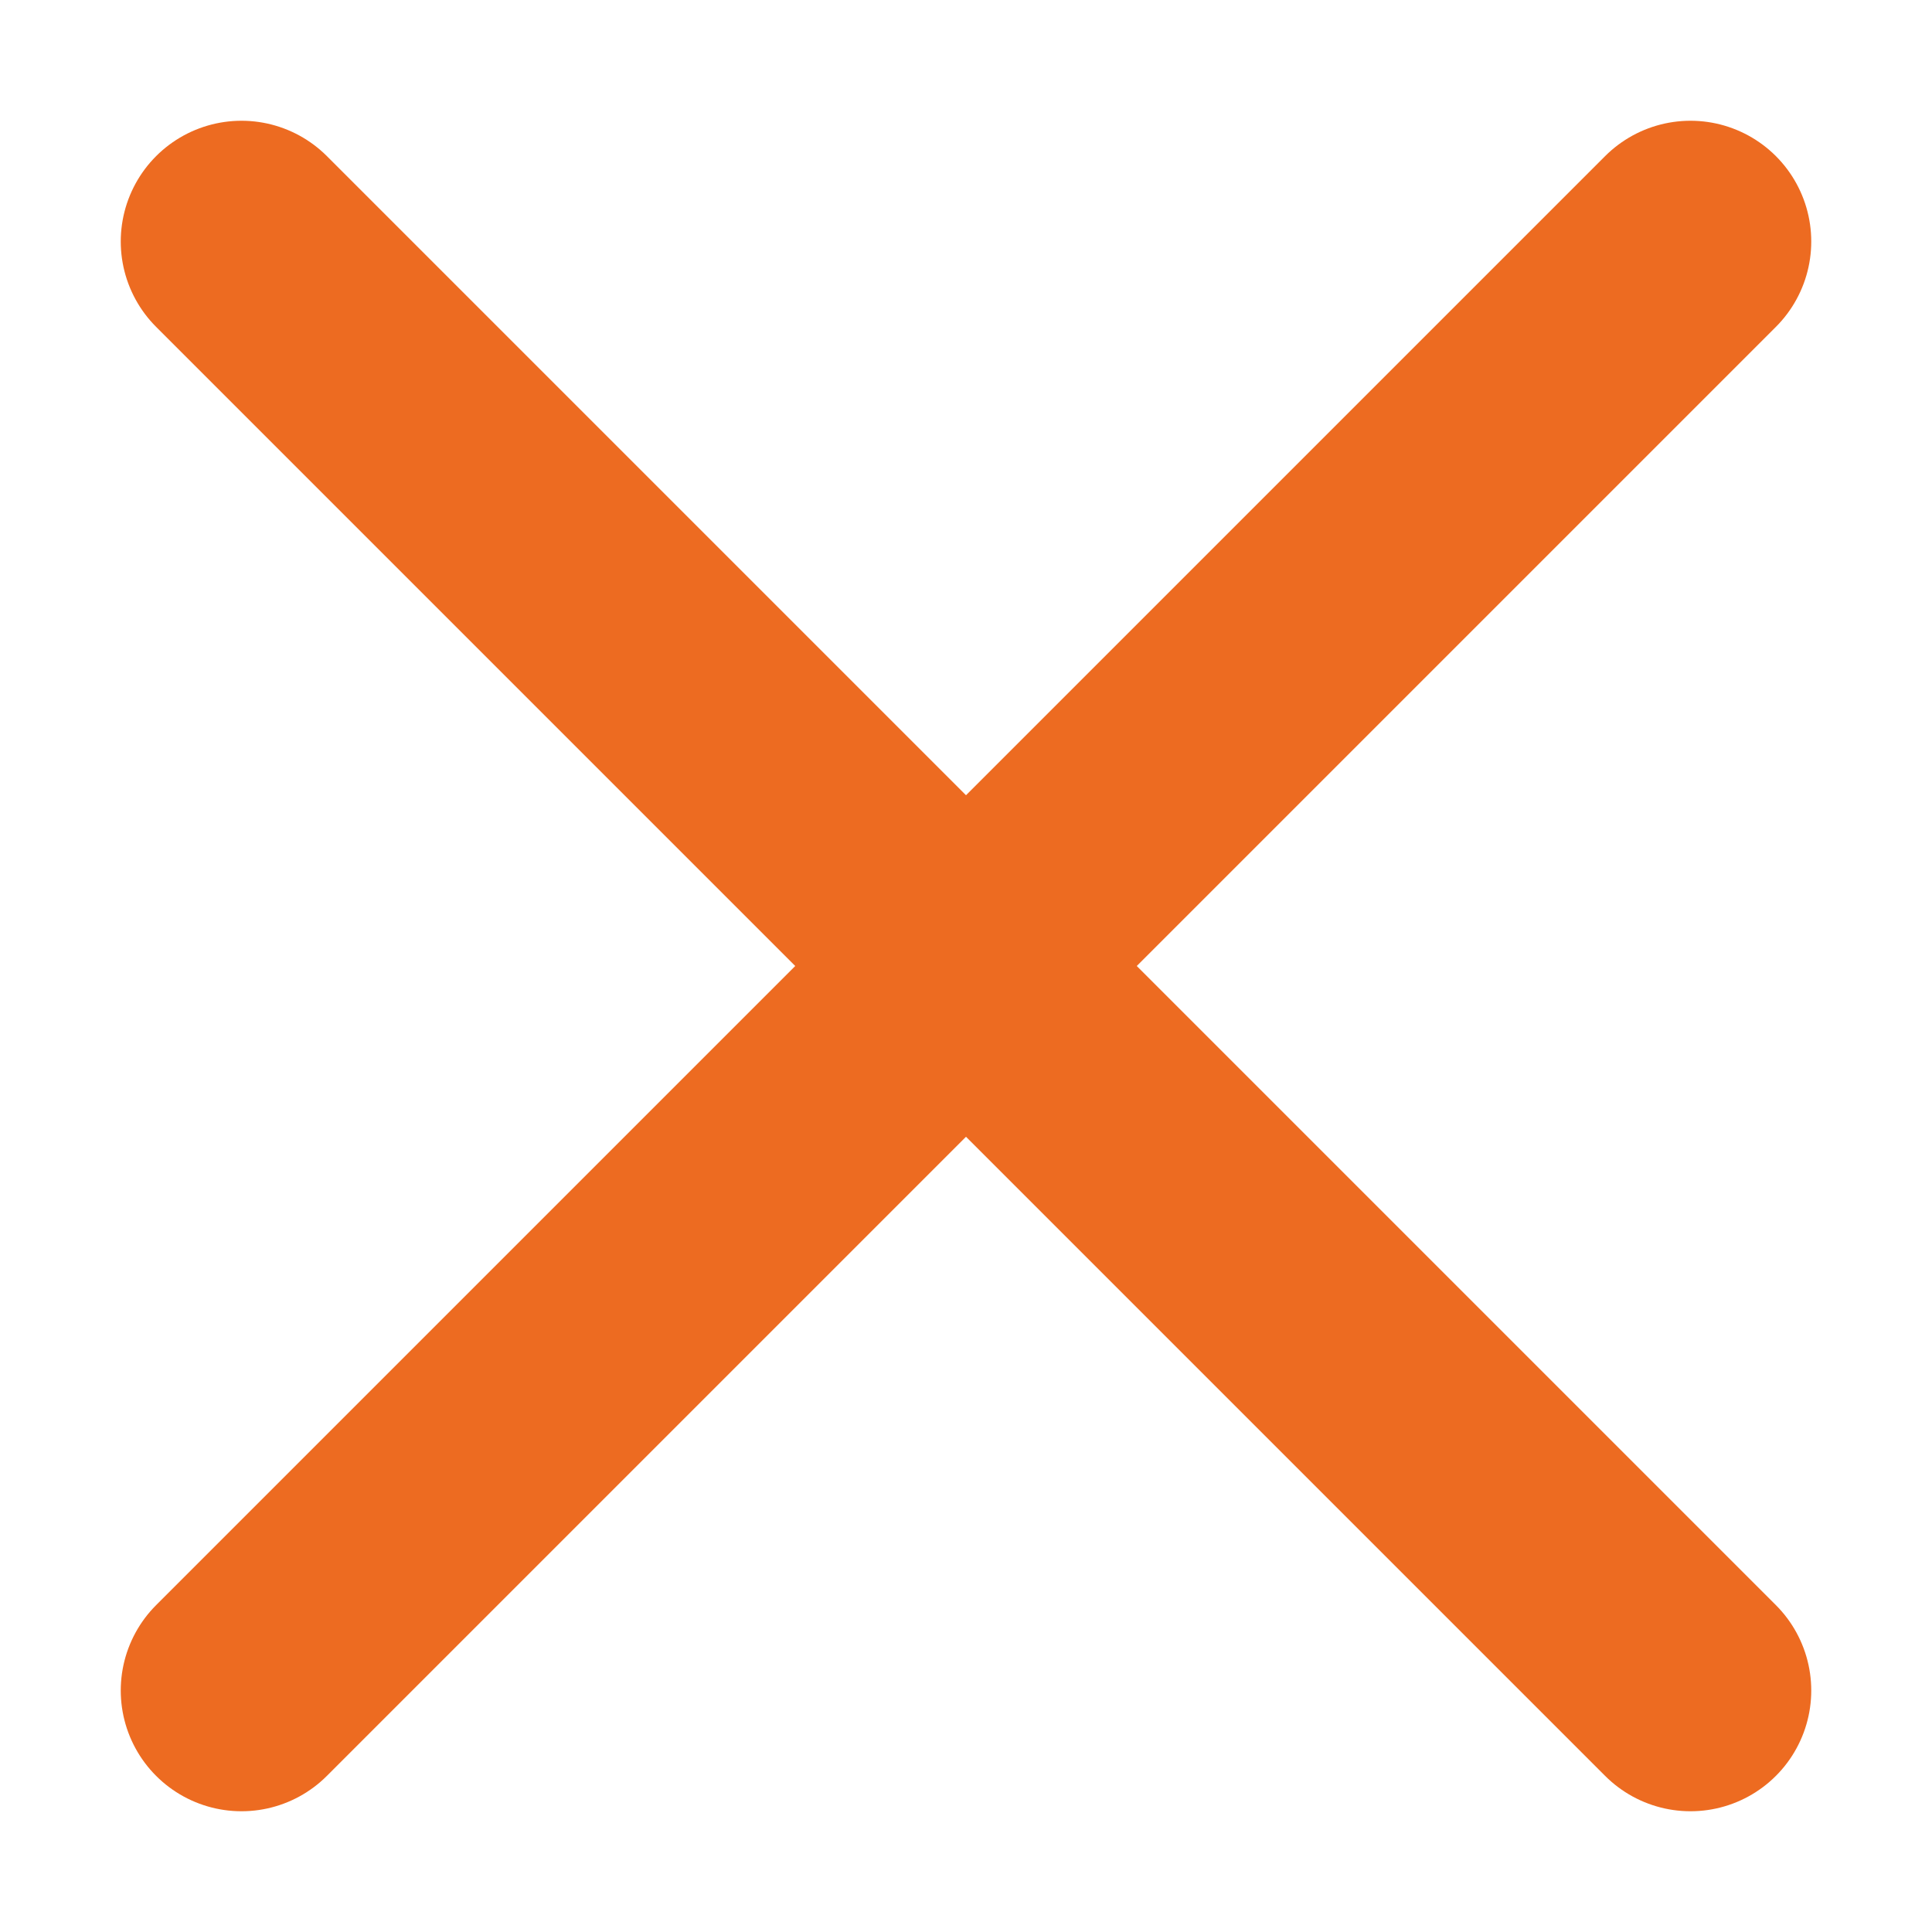
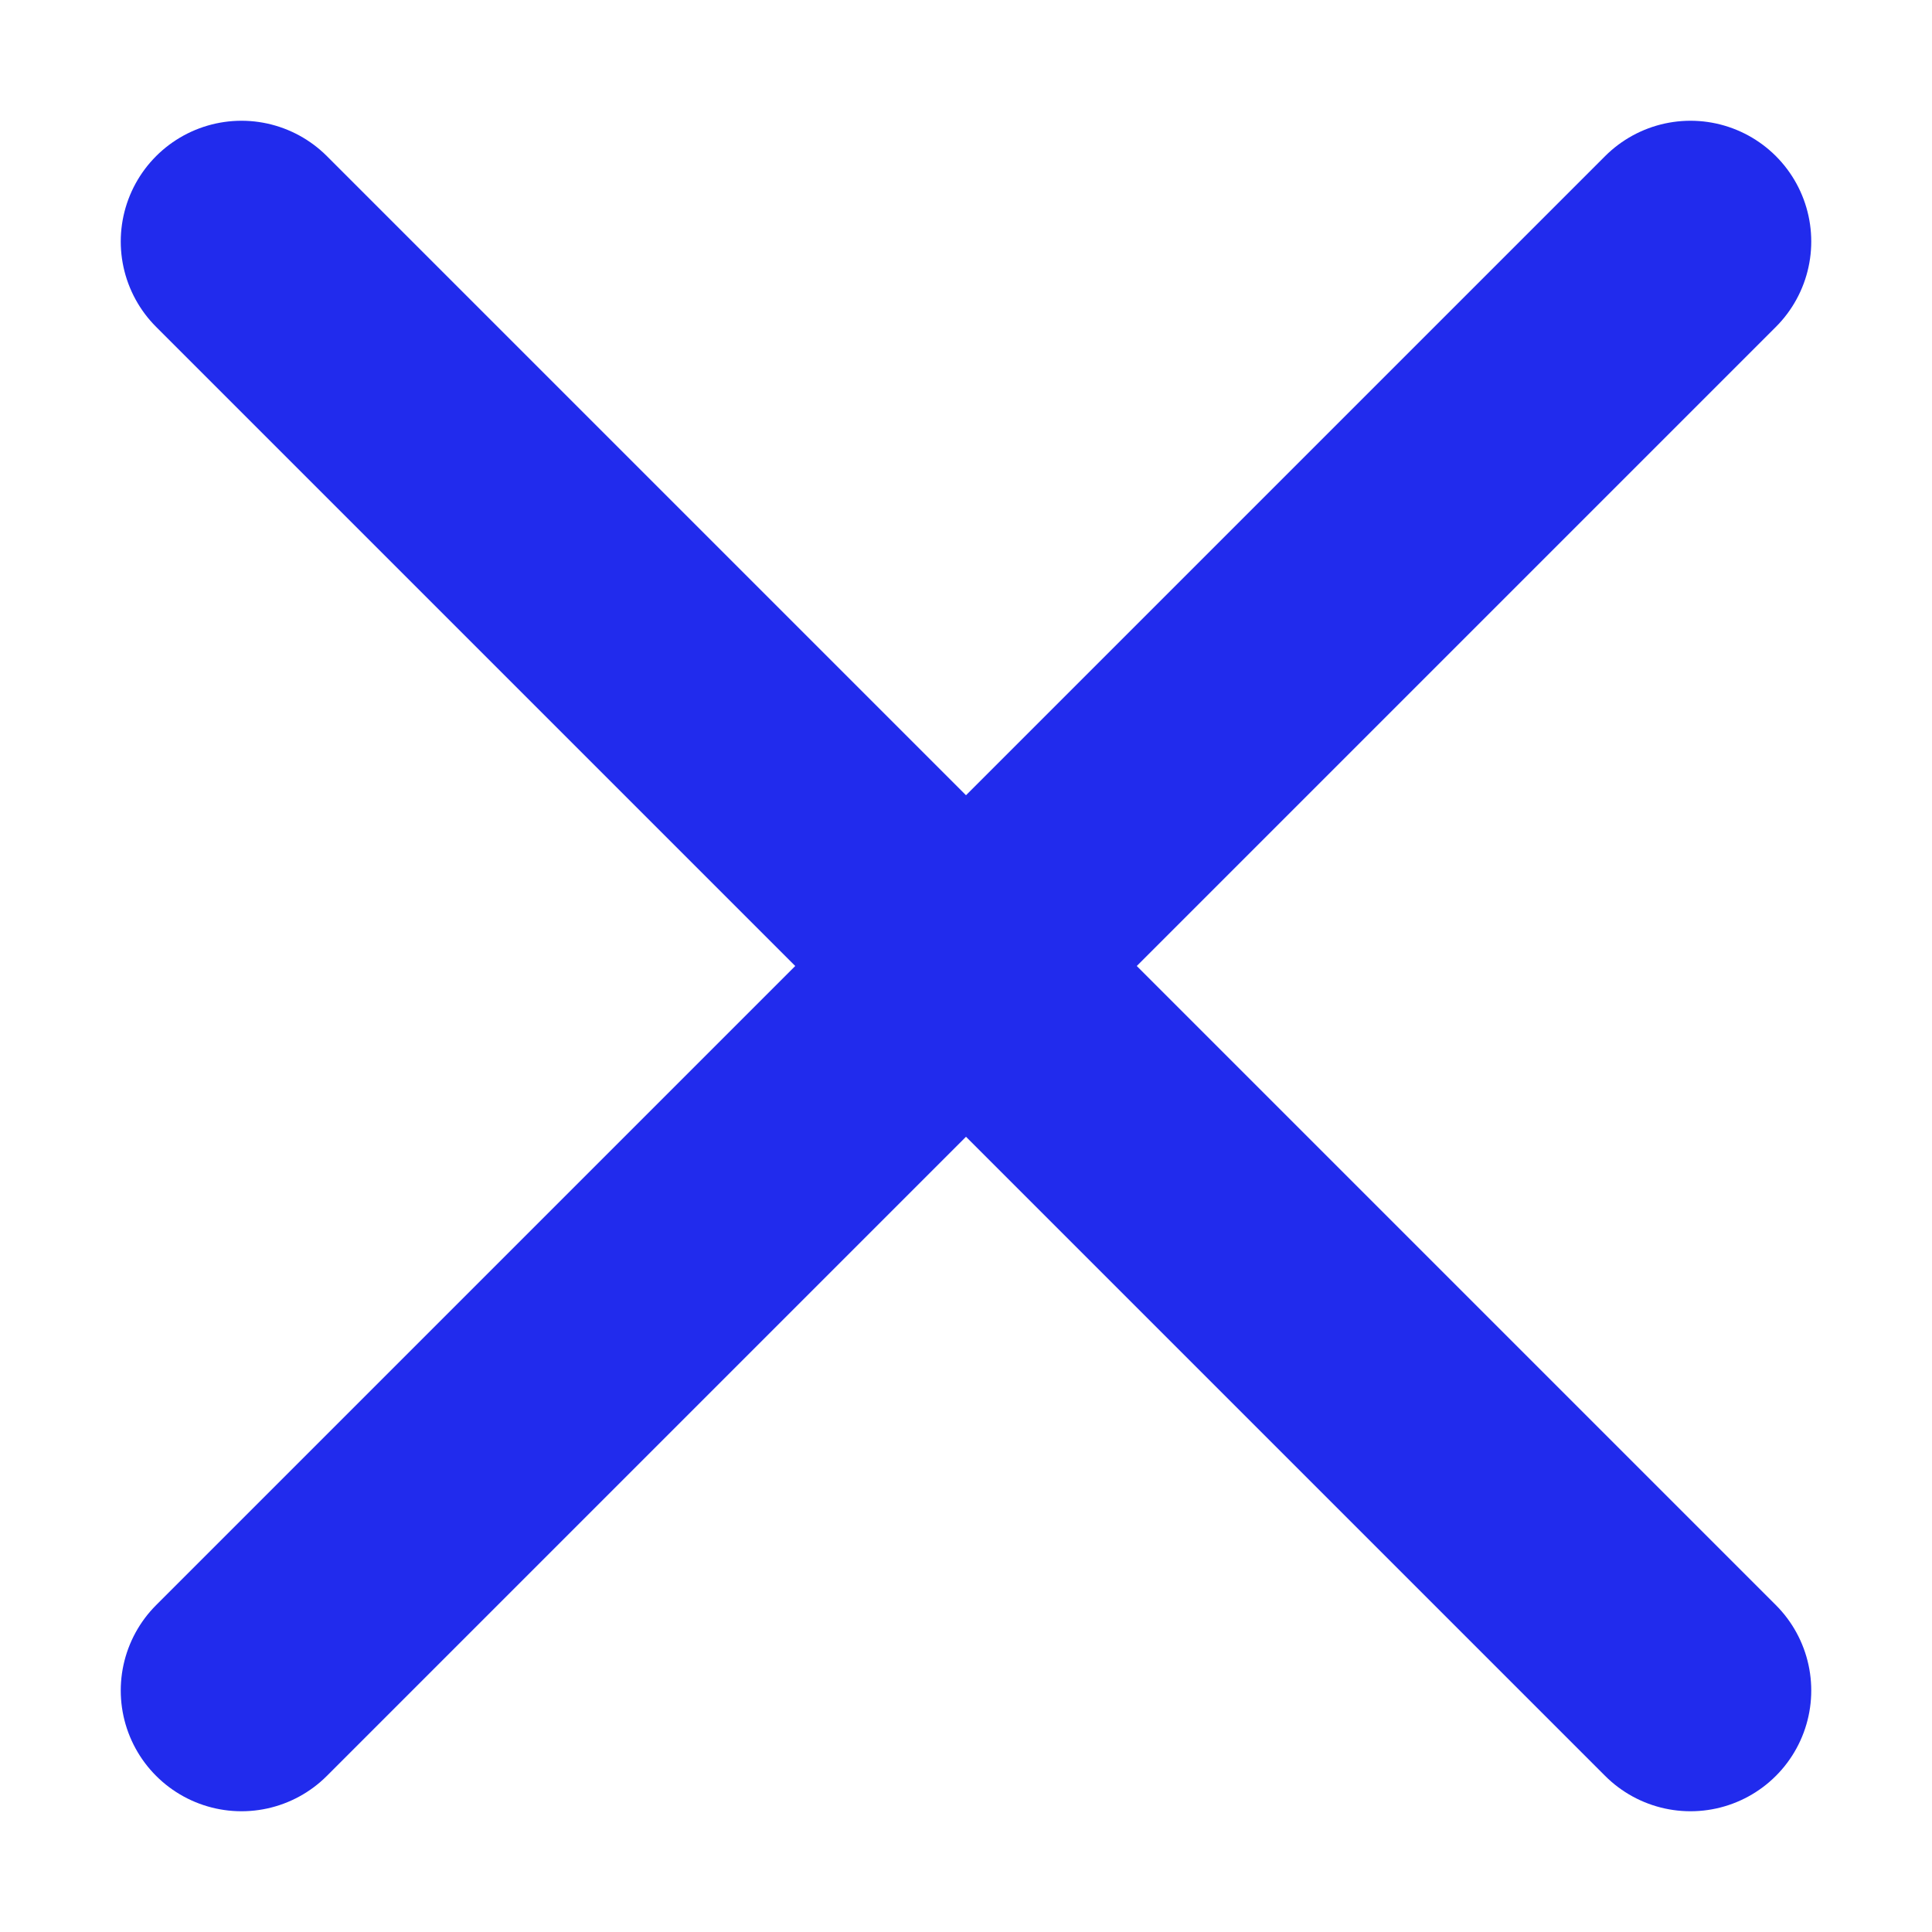
<svg xmlns="http://www.w3.org/2000/svg" version="1.0" id="Layer_1" x="0px" y="0px" viewBox="0 0 16 16" enable-background="new 0 0 16 16" xml:space="preserve">
  <g id="cross">
    <g>
-       <line fill="none" stroke="#ED6B21" stroke-width="2" stroke-linecap="round" stroke-miterlimit="10" x1="14" y1="2" x2="2" y2="14" />
+       <line fill="none" stroke="#212BED" stroke-width="2" stroke-linecap="round" stroke-miterlimit="10" x1="14" y1="2" x2="2" y2="14" />
    </g>
    <g>
-       <line fill="none" stroke="#ED6B21" stroke-width="2" stroke-linecap="round" stroke-miterlimit="10" x1="2" y1="2" x2="14" y2="14" />
+       <line fill="none" stroke="#212BED" stroke-width="2" stroke-linecap="round" stroke-miterlimit="10" x1="2" y1="2" x2="14" y2="14" />
    </g>
  </g>
</svg>
